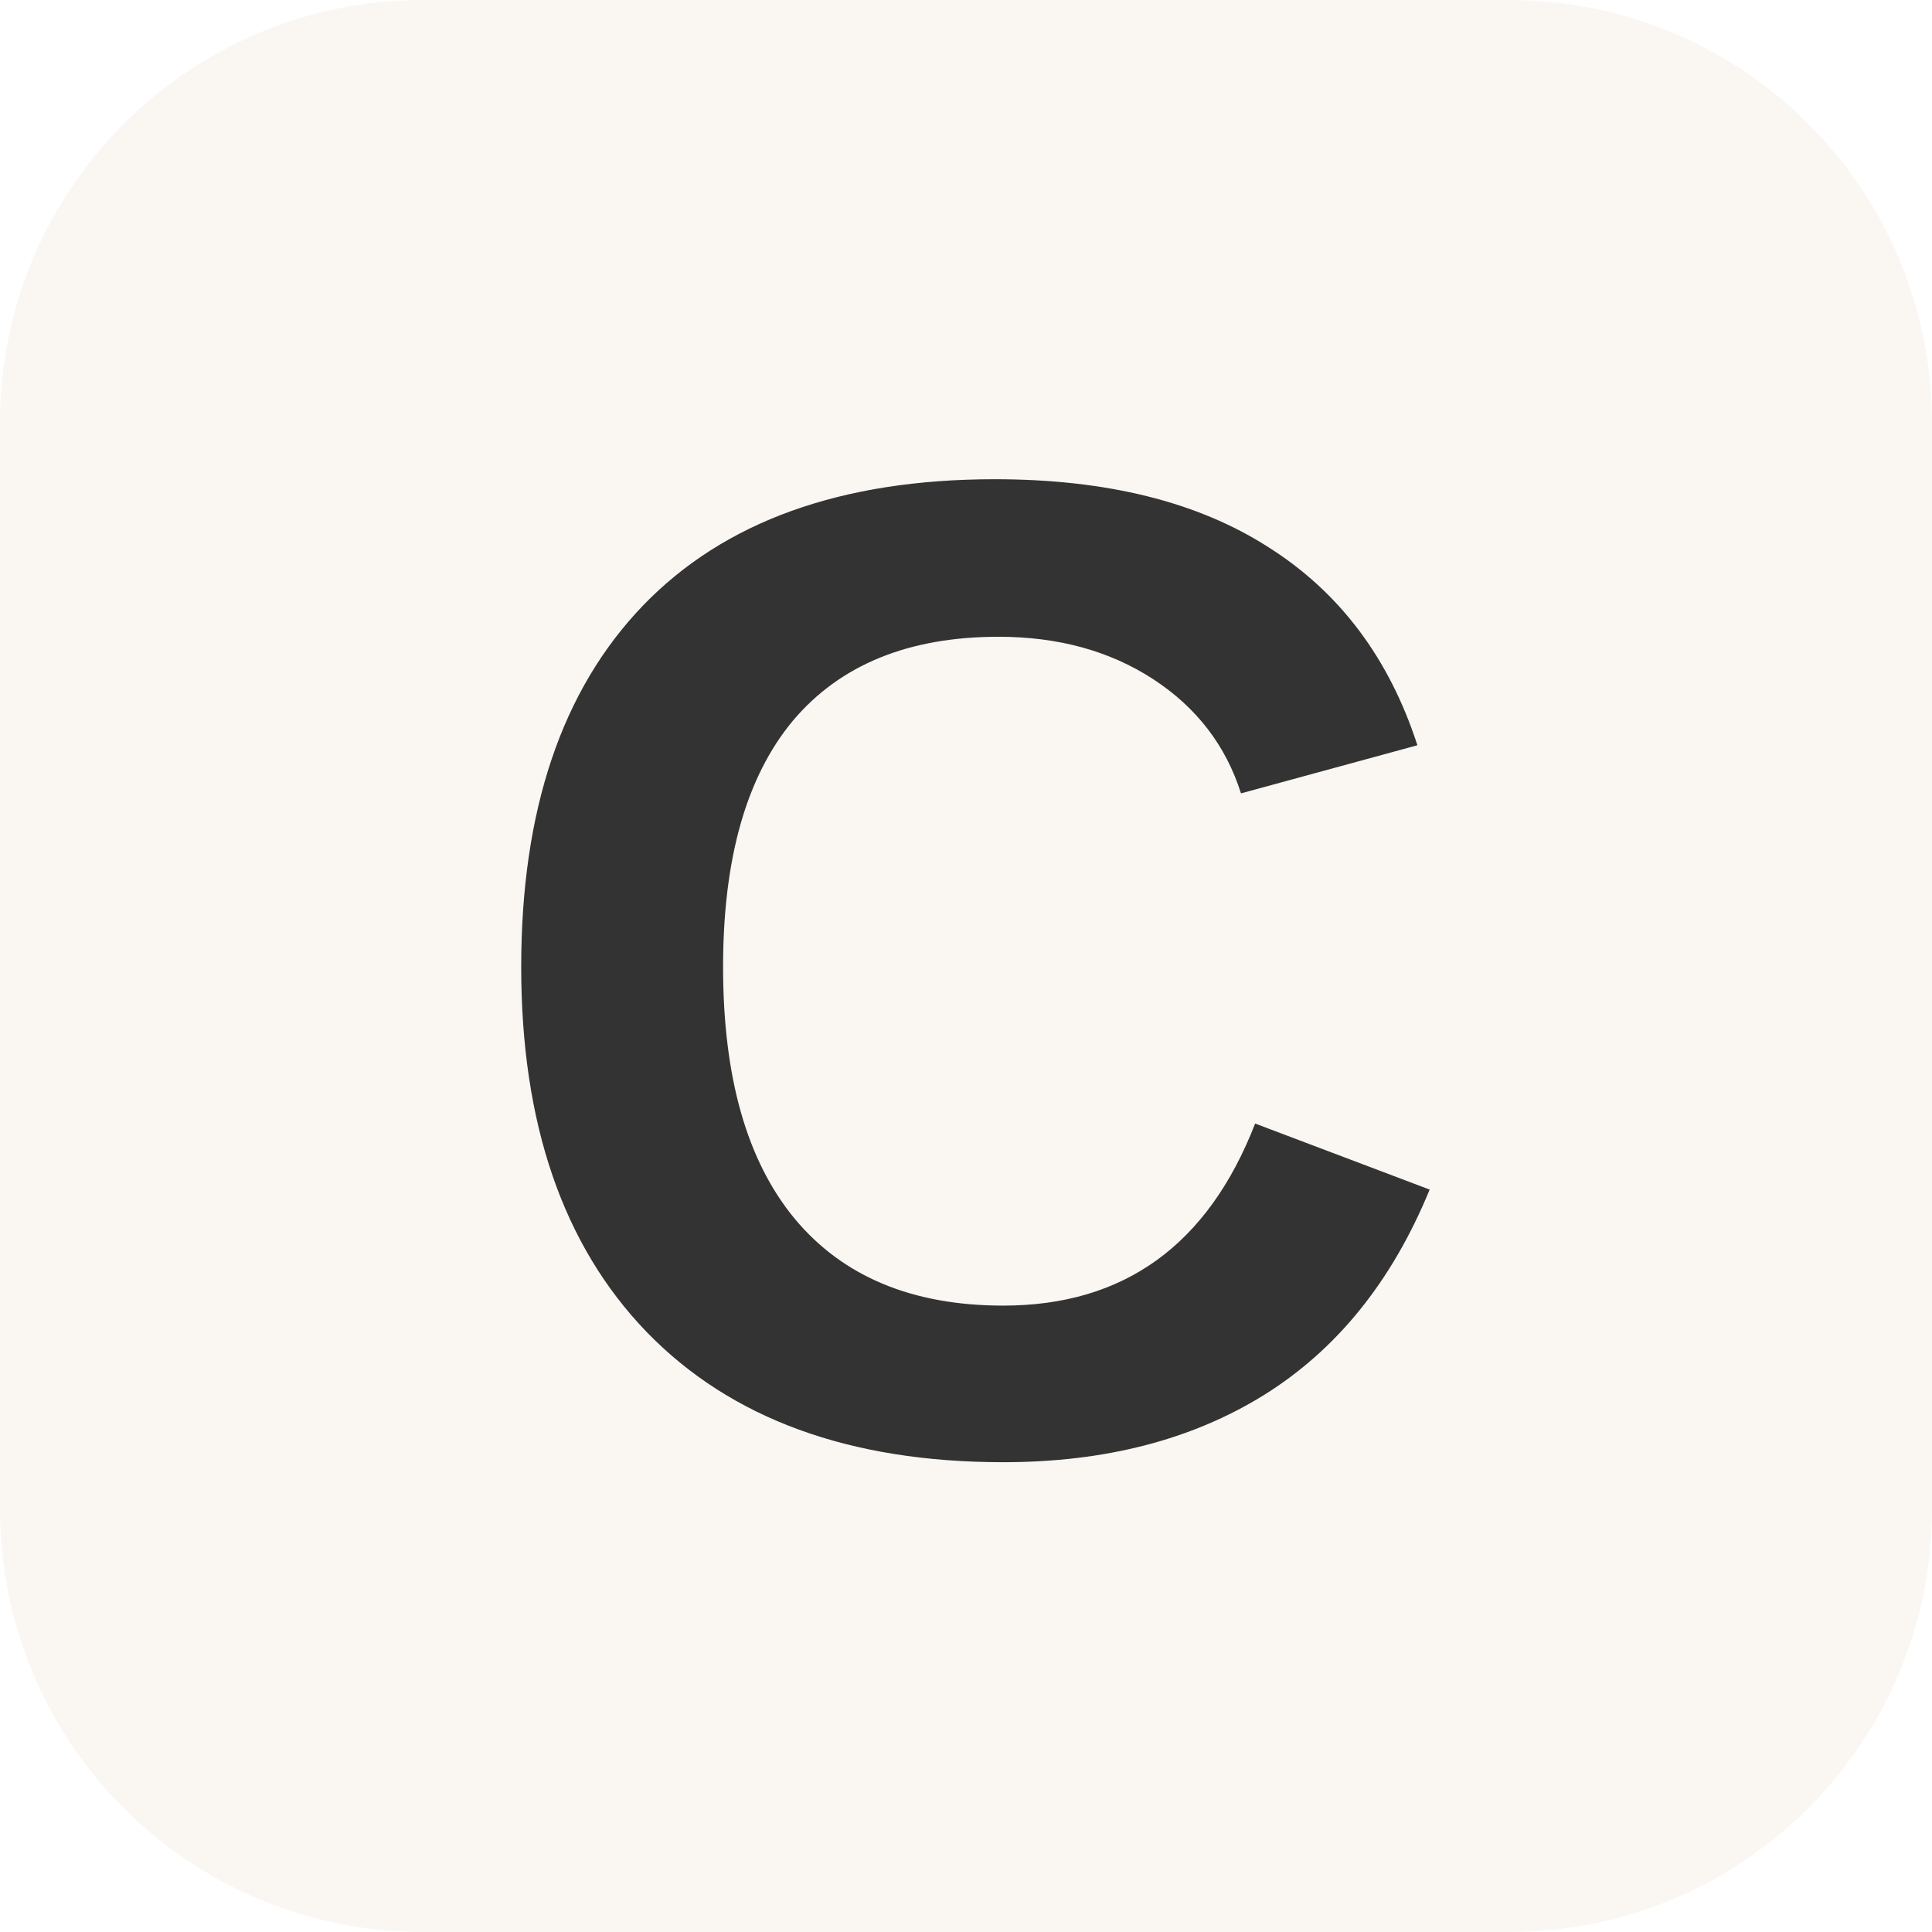
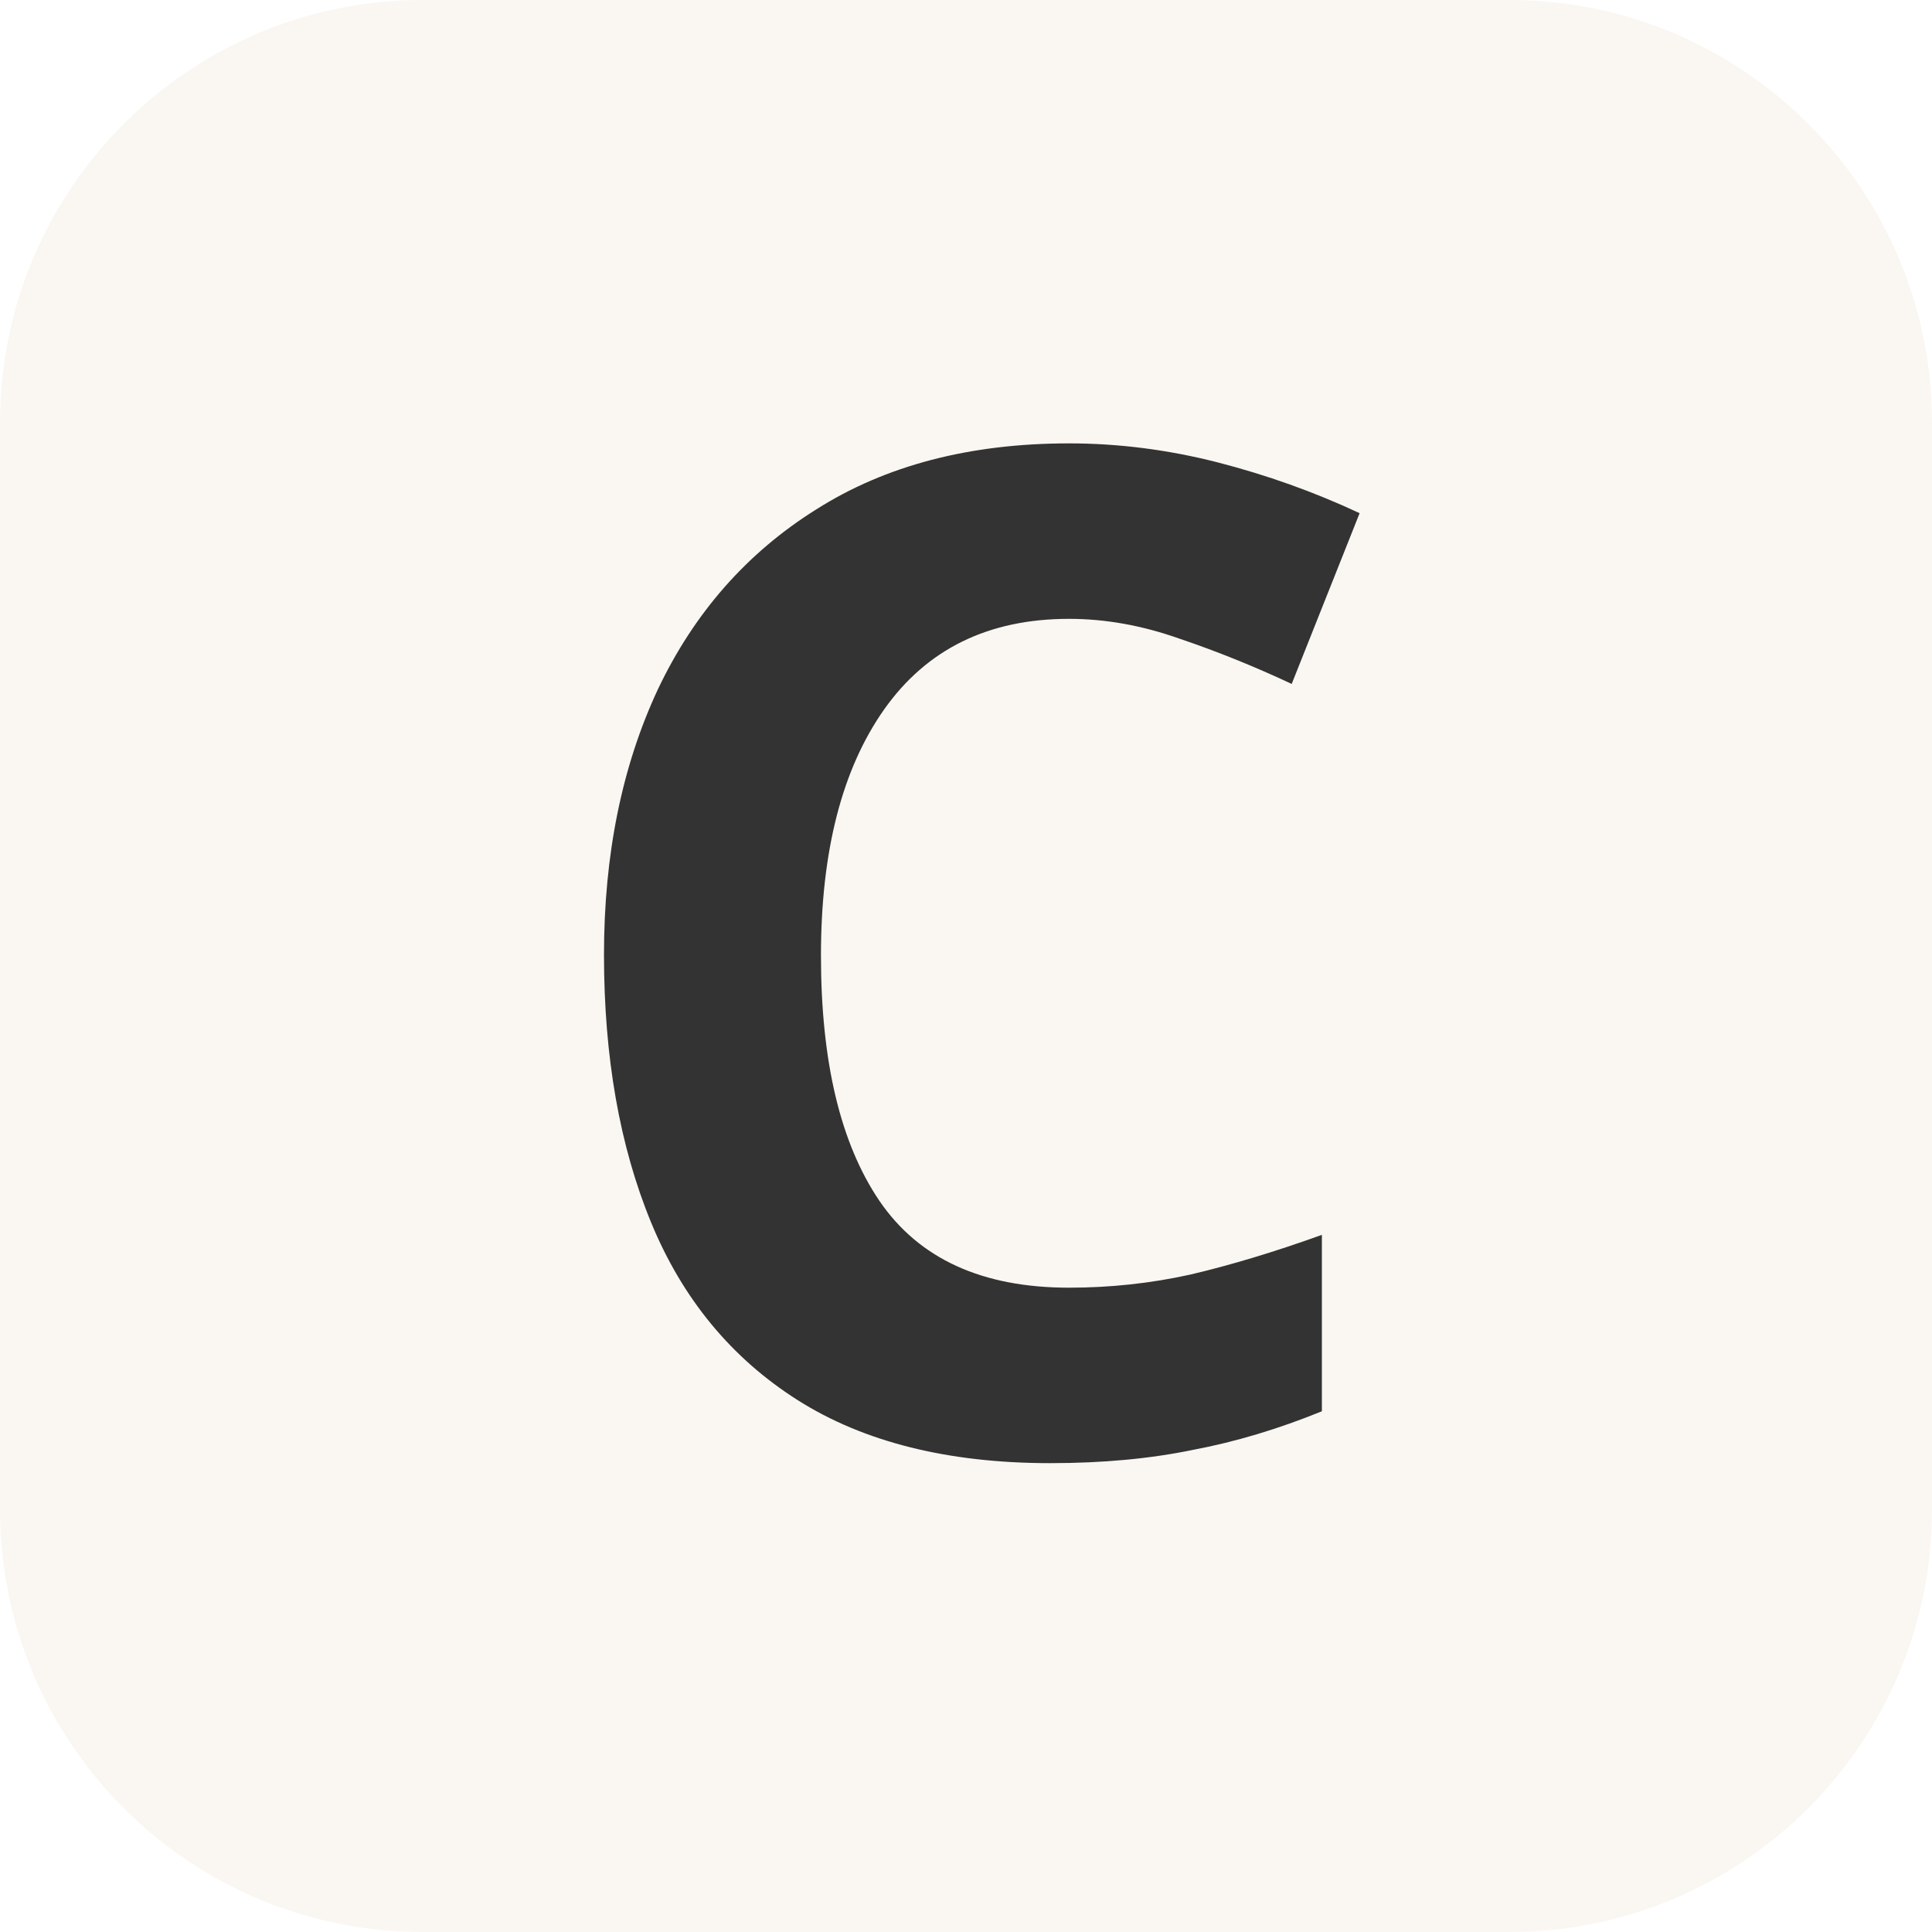
<svg xmlns="http://www.w3.org/2000/svg" viewBox="0 0 32 32" width="32" height="32">
  <rect width="32" height="32" rx="7" ry="7" fill="#FAF7F2" />
-   <text x="16" y="24" text-anchor="middle" font-family="Arial Black, Arial, Helvetica, sans-serif" font-weight="900" font-size="23" fill="#333333">C</text>
+   <text x="16" y="24" text-anchor="middle" font-family="'Hanken Grotesk', system-ui, sans-serif" font-weight="800" font-size="23" fill="#333333">C</text>
</svg>
